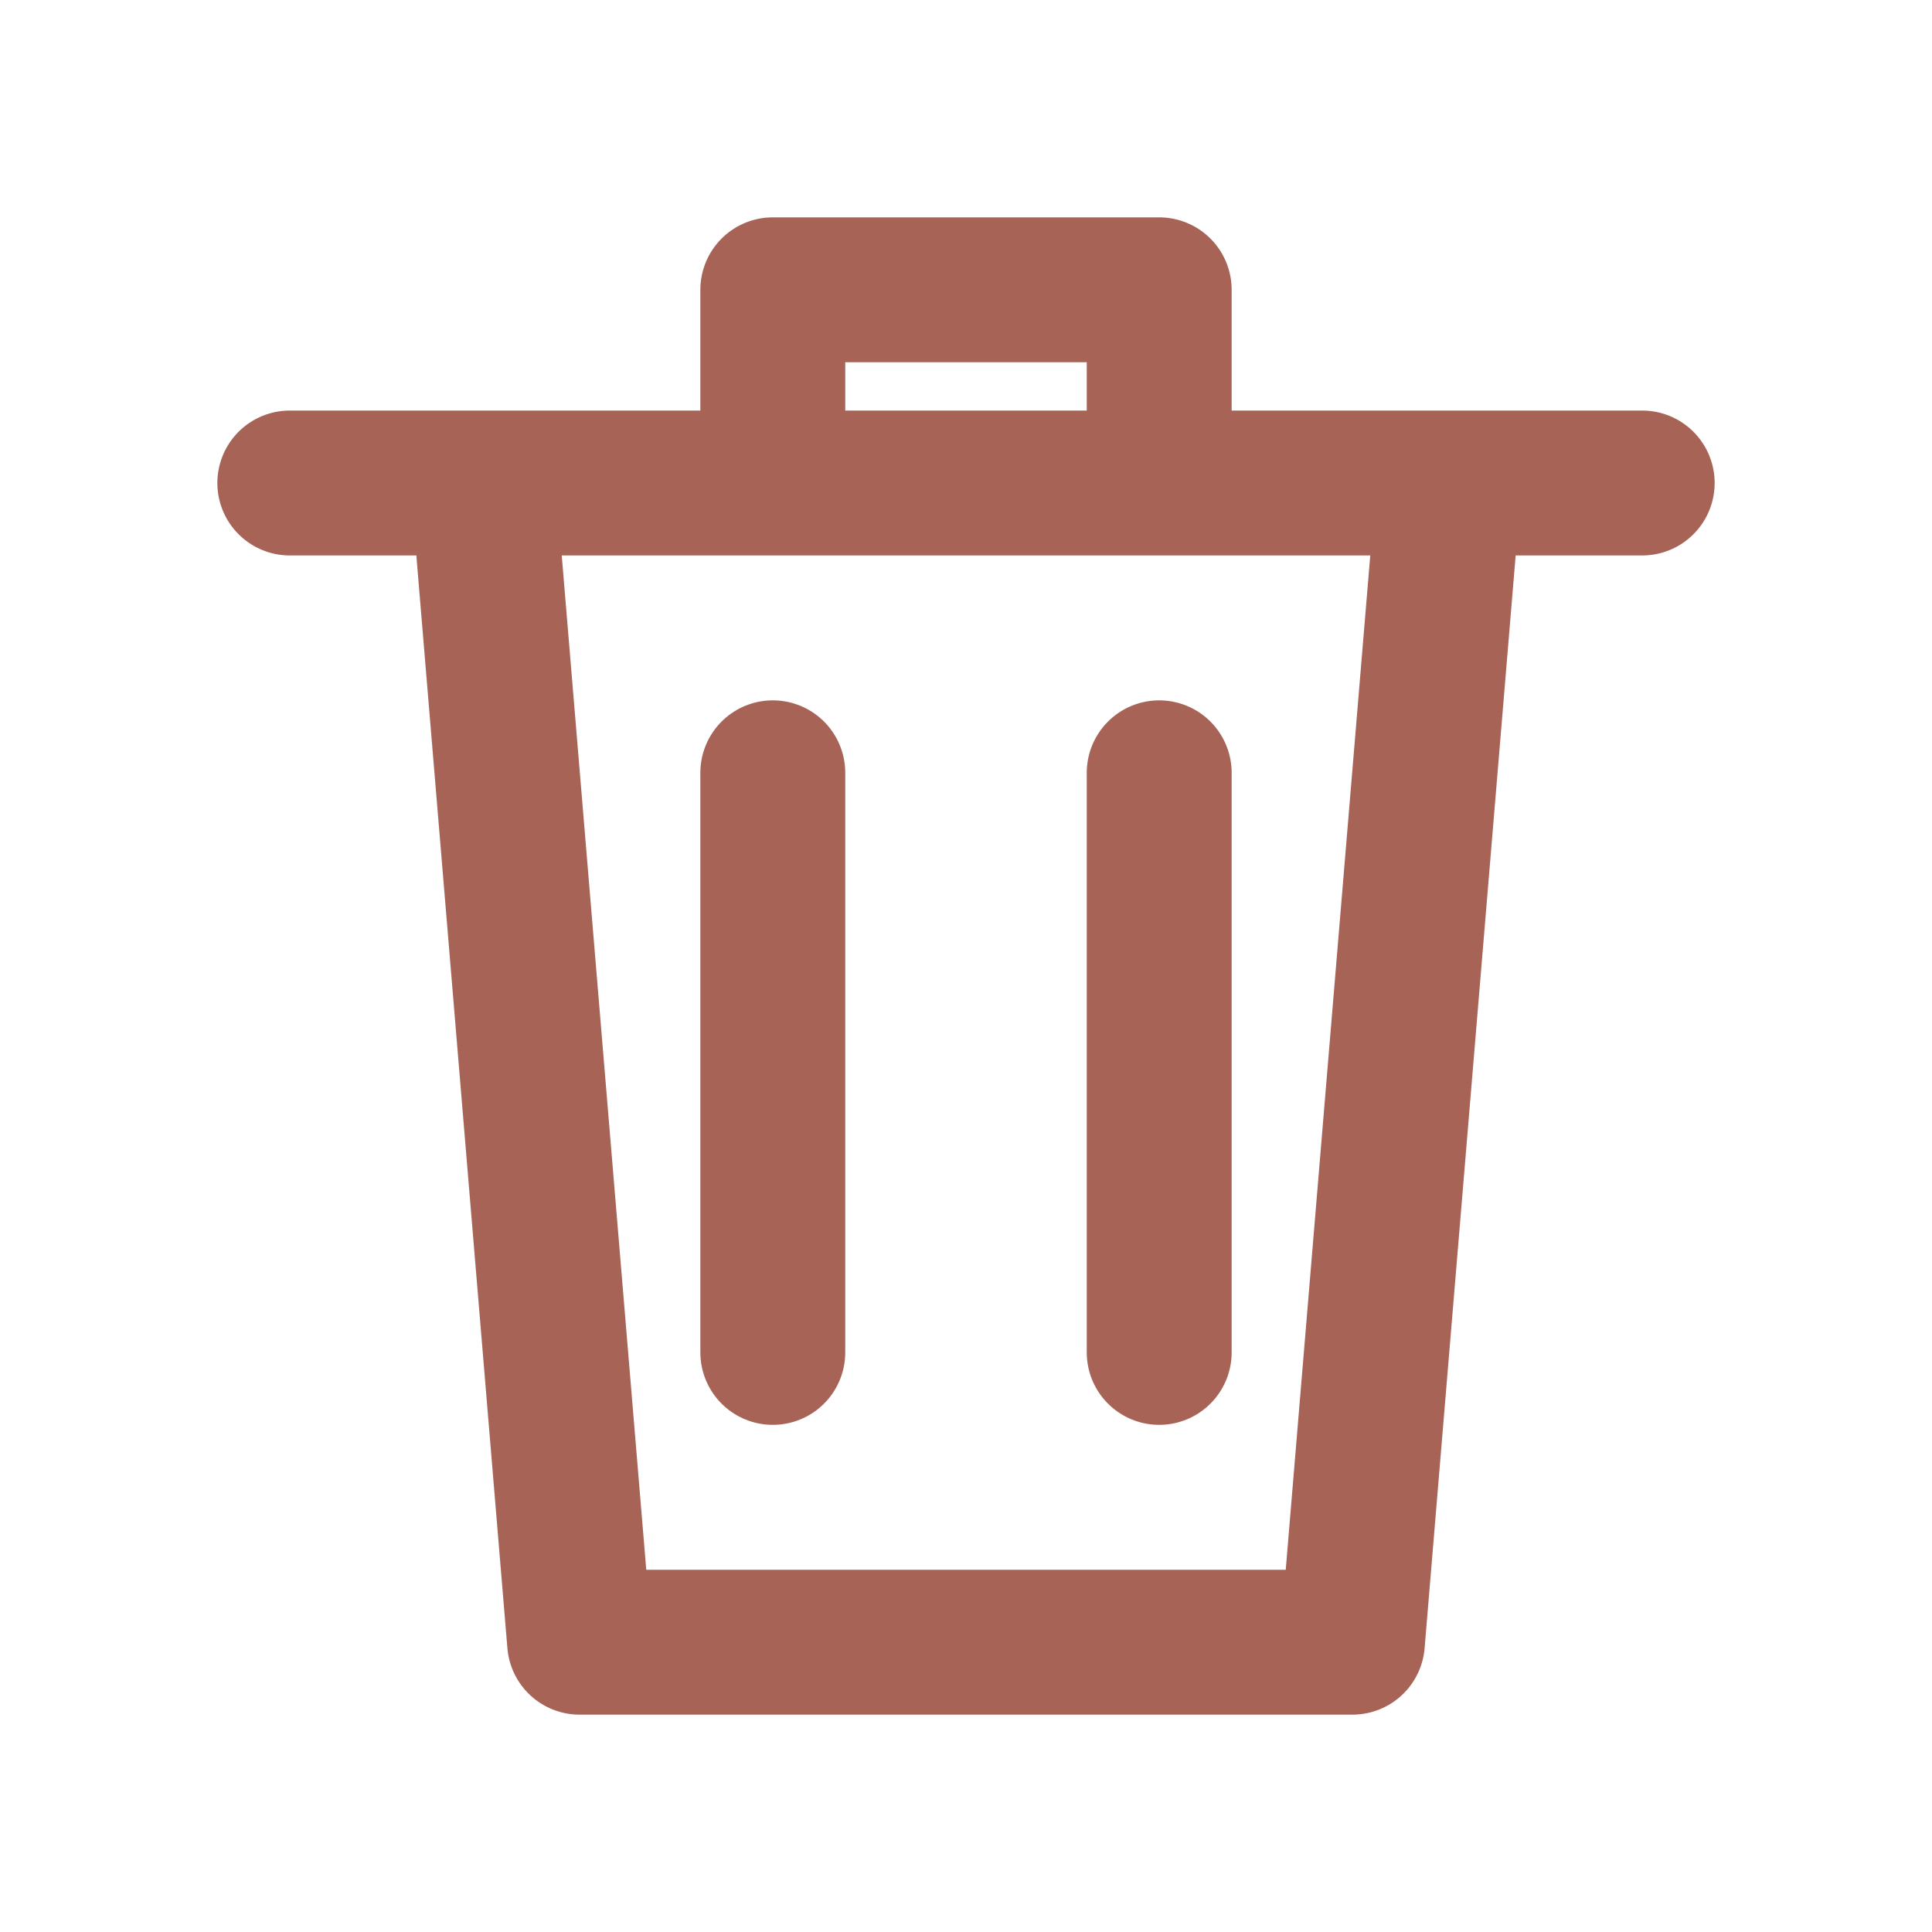
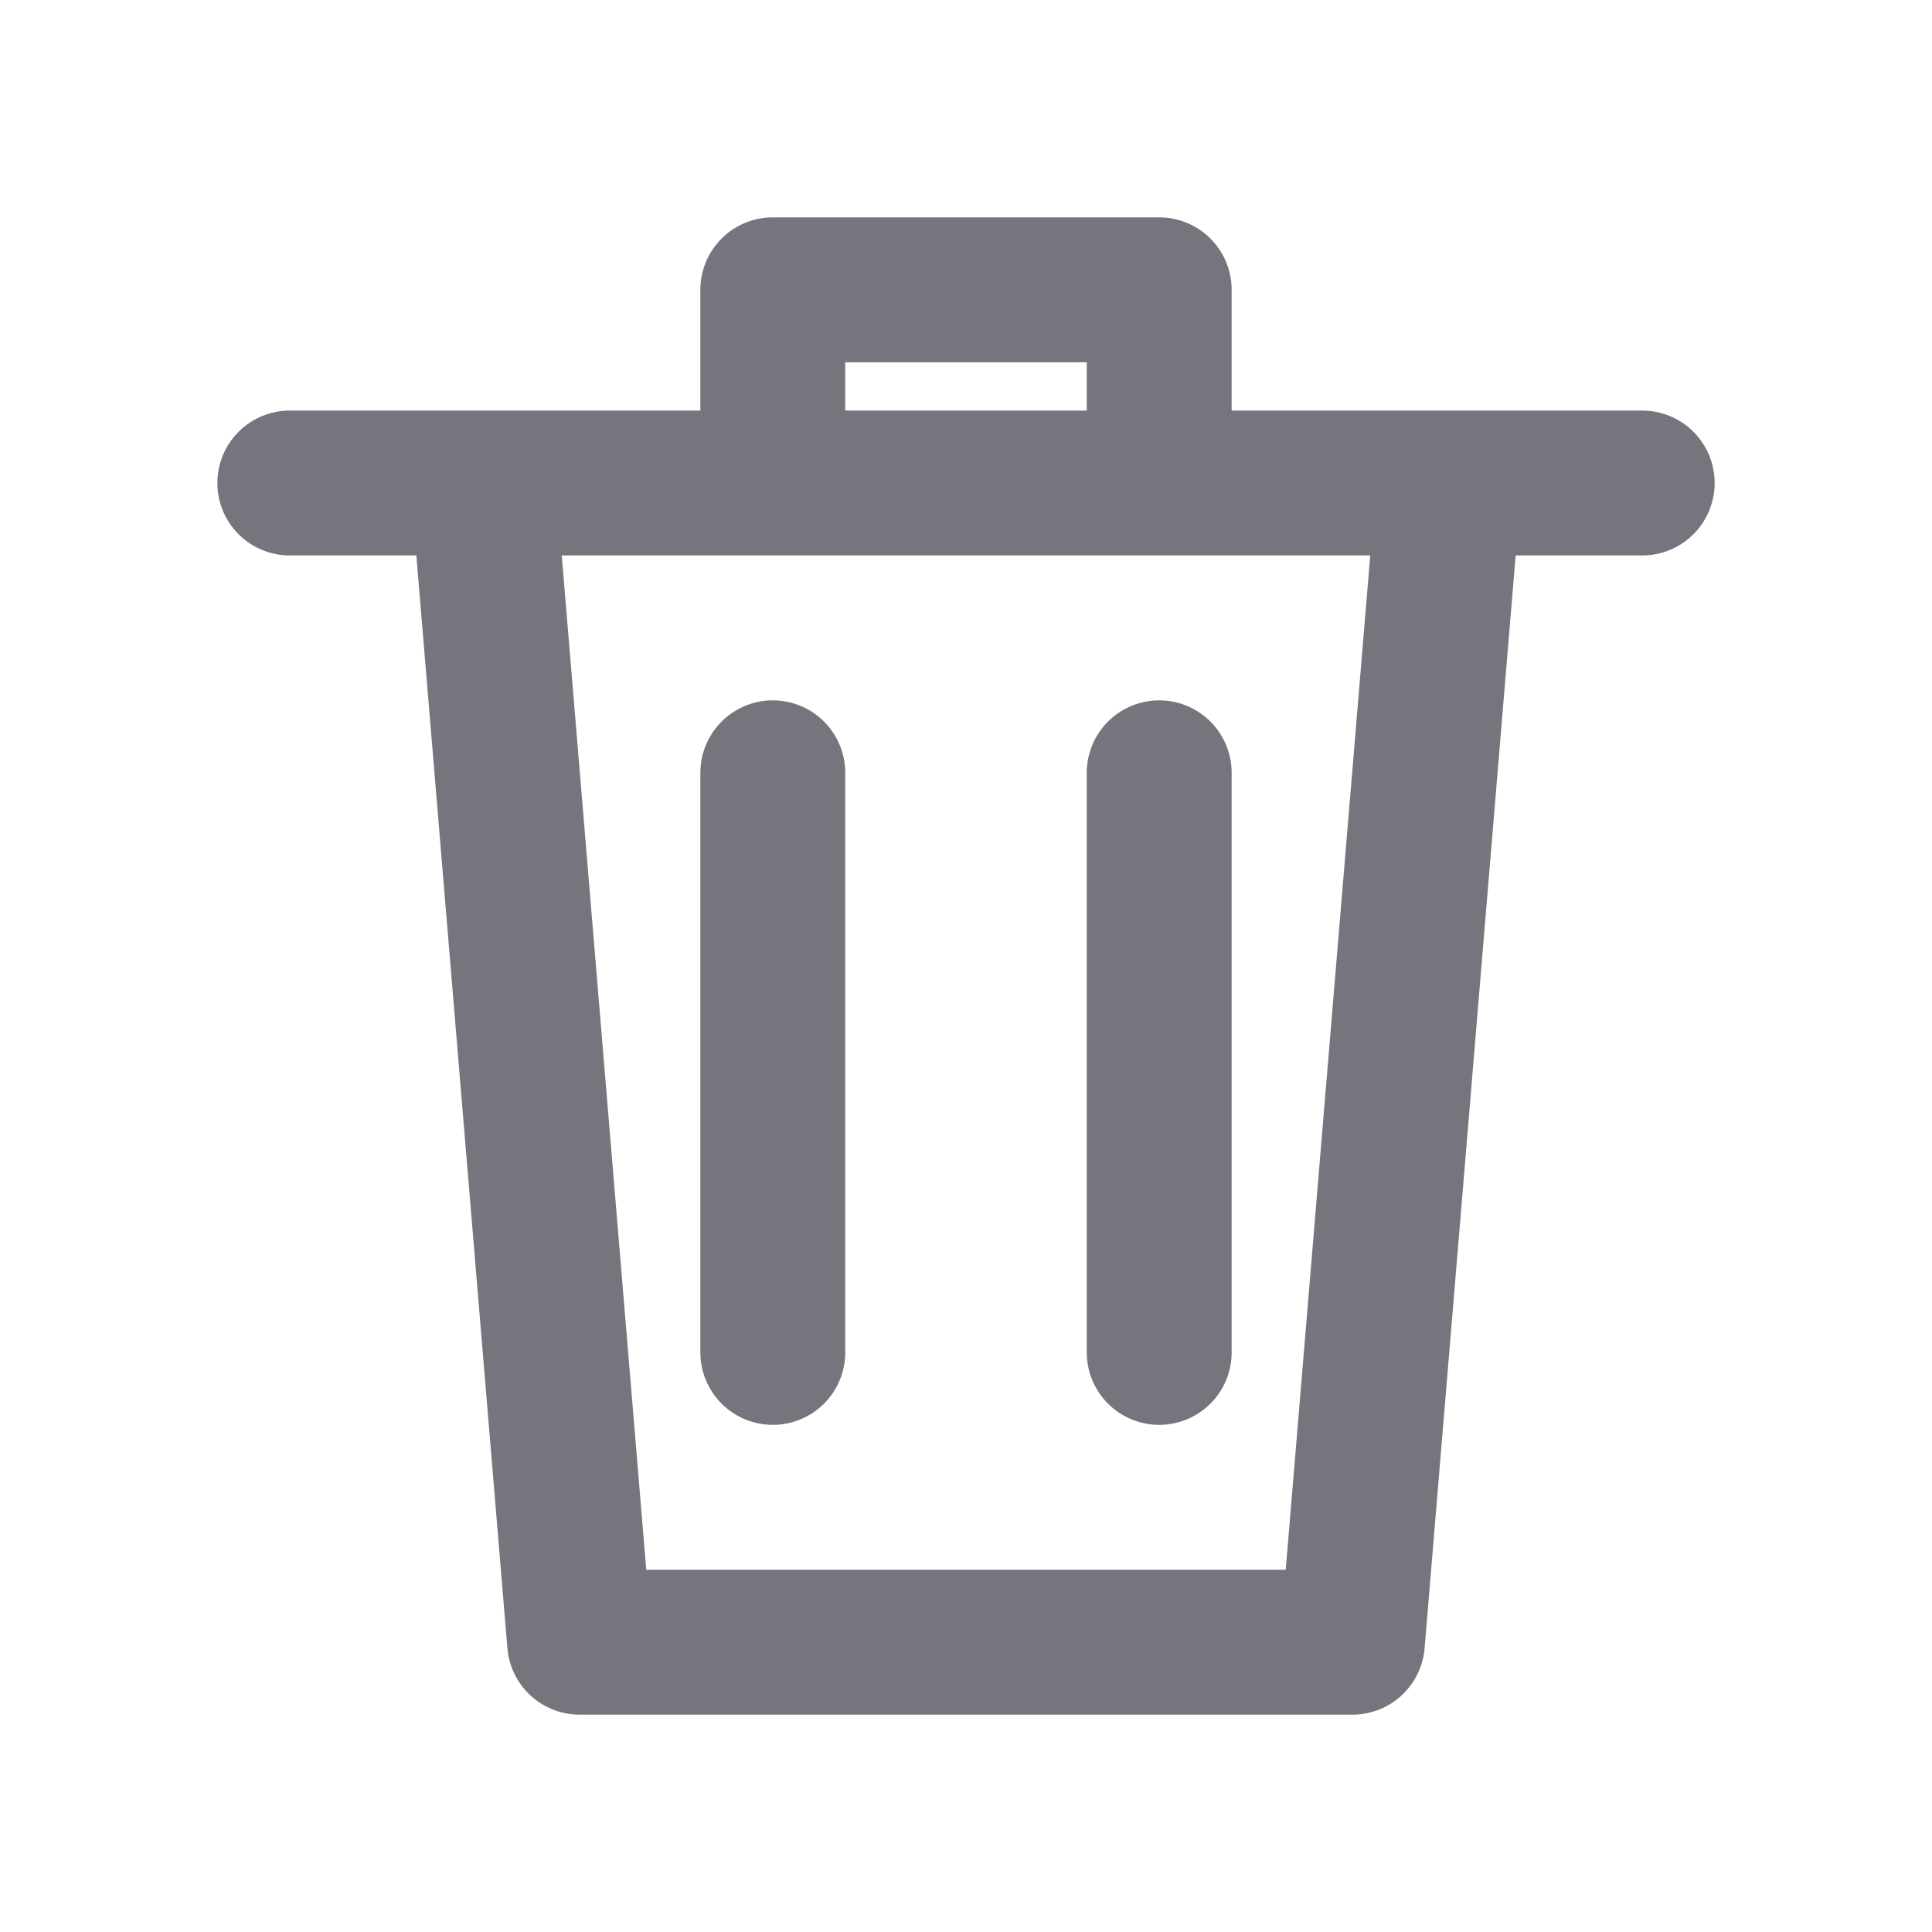
- <svg xmlns="http://www.w3.org/2000/svg" width="20" height="20" viewBox="0 0 20 20" fill="none" stroke="#a66356" stroke-width="1.5" stroke-linecap="round" stroke-linejoin="round">
+ <svg xmlns="http://www.w3.org/2000/svg" width="20" height="20" viewBox="0 0 20 20" fill="none" stroke="#75757d" stroke-width="1.5" stroke-linecap="round" stroke-linejoin="round">
  <path d="M3 5h14M8 5V3h4v2M5 5l1 12h8l1-12M8 8v6M12 8v6" />
</svg>
